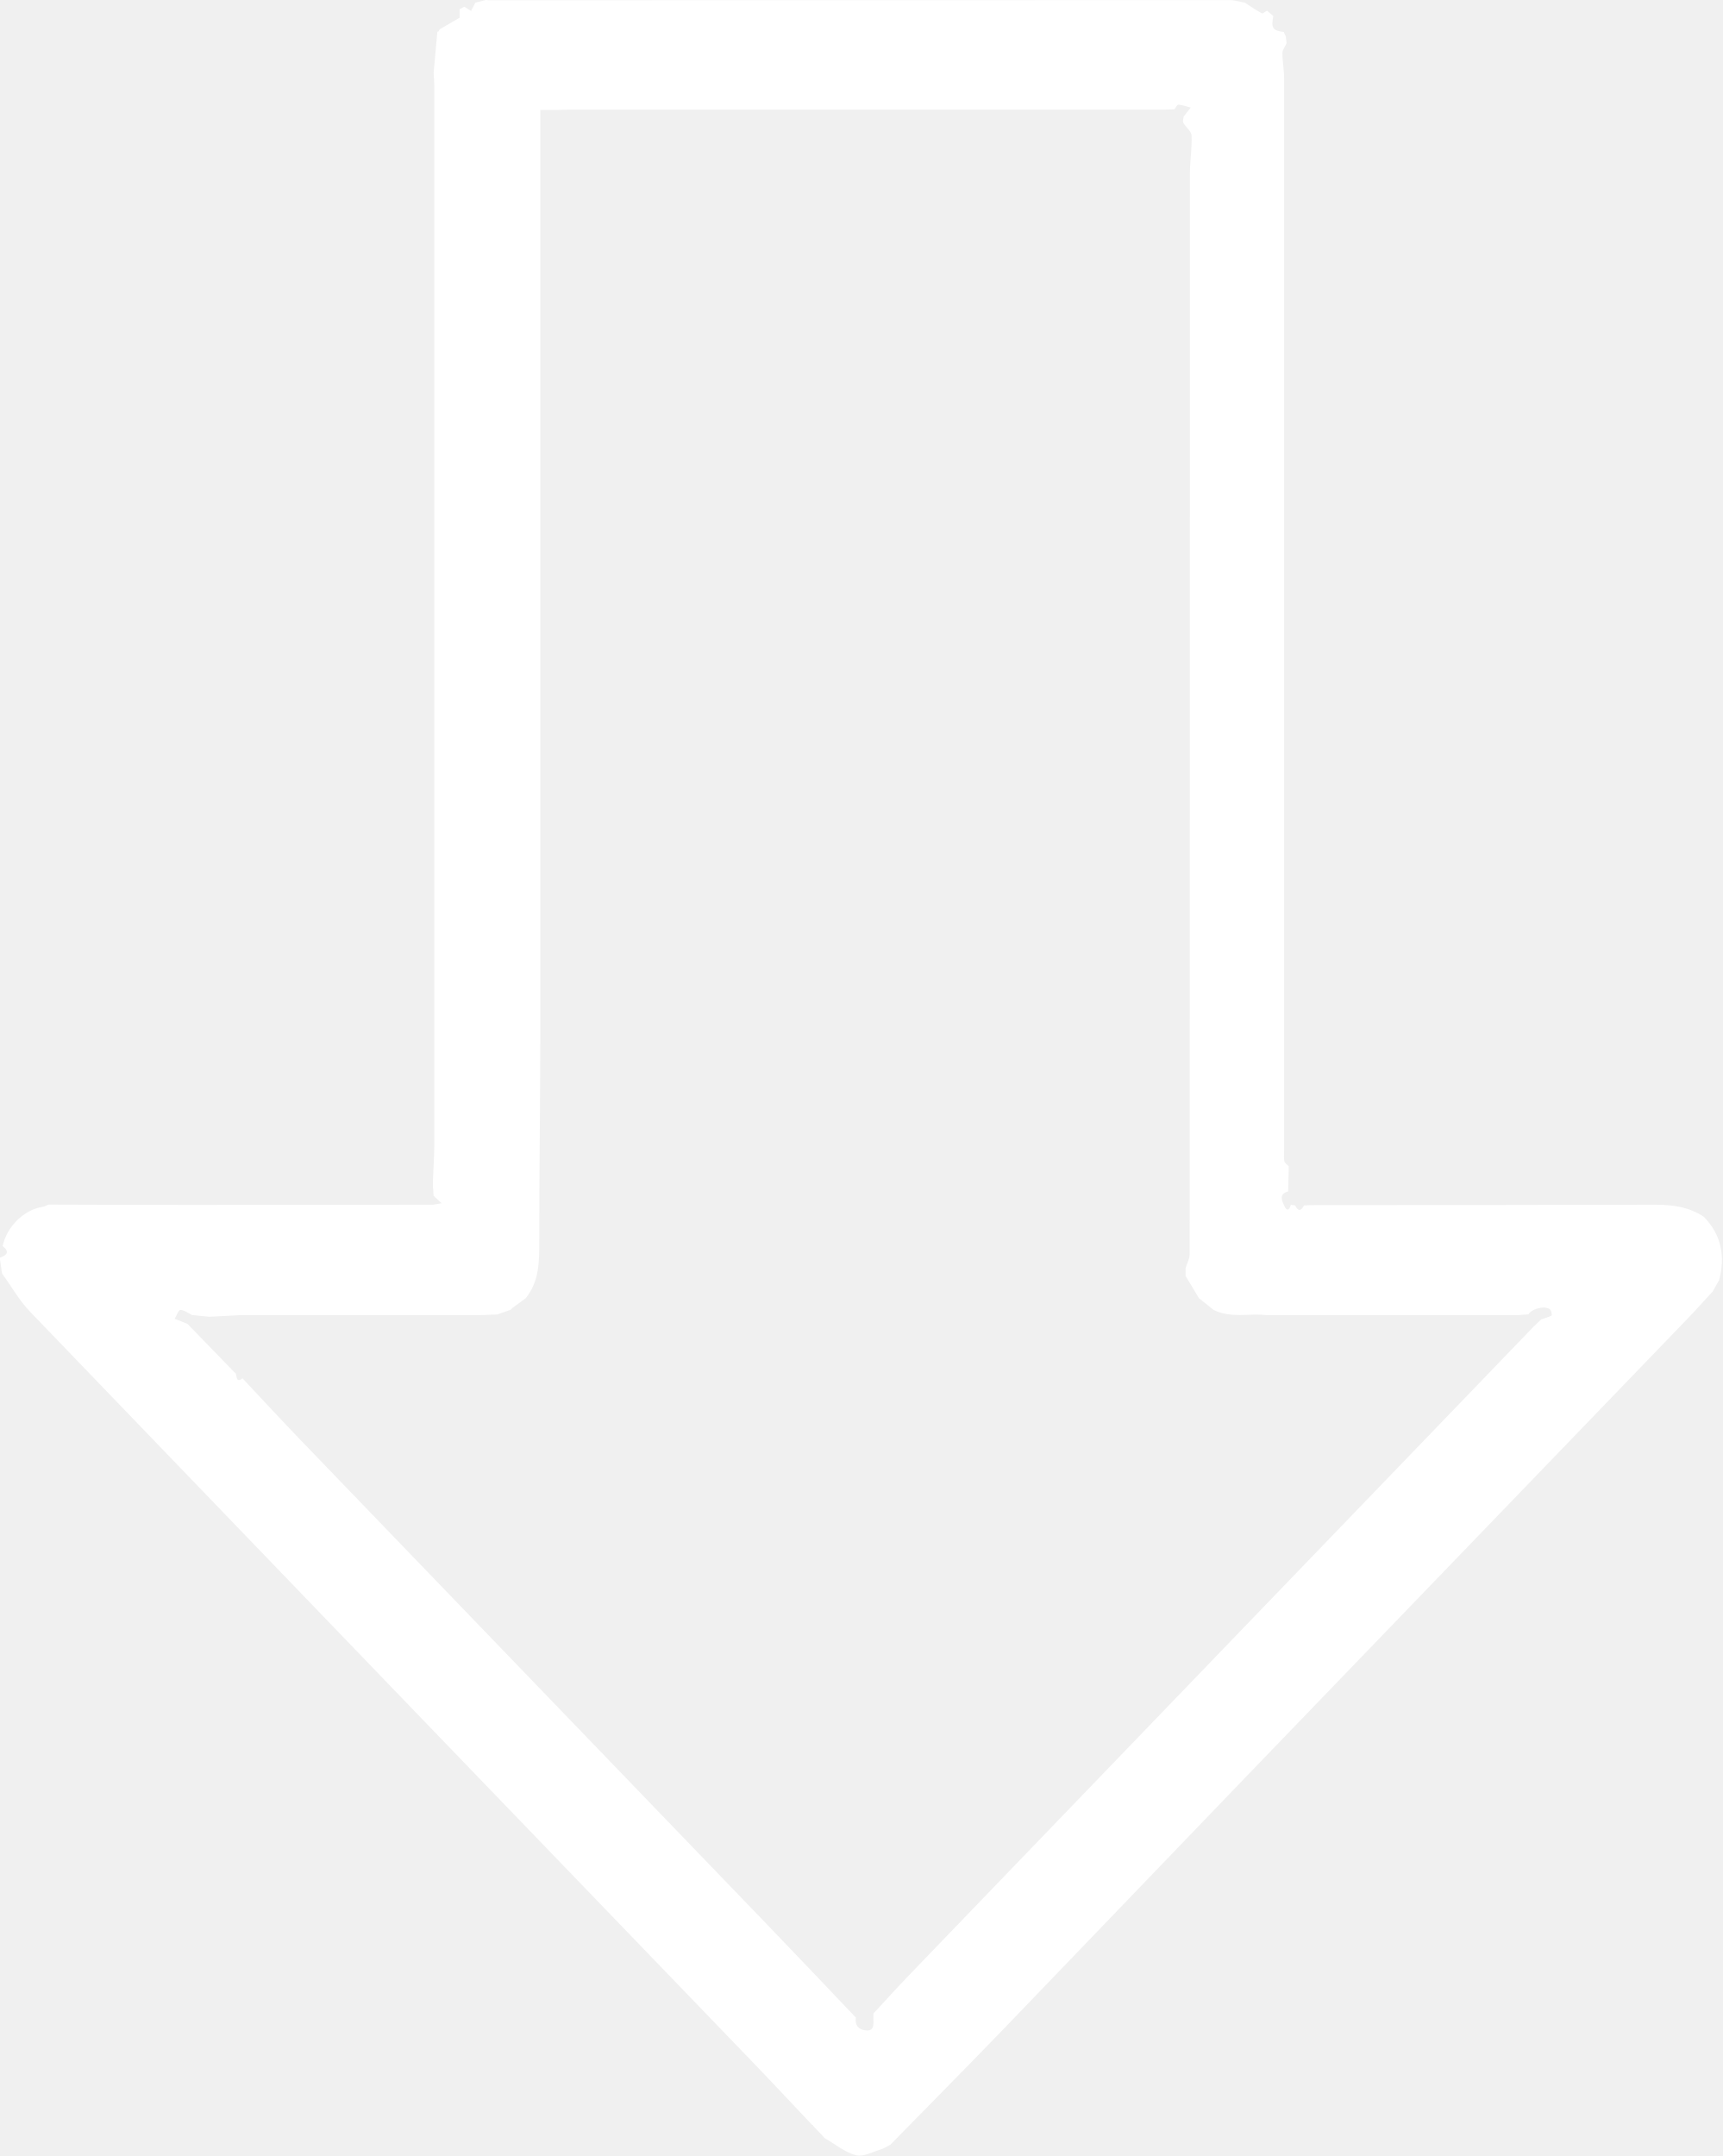
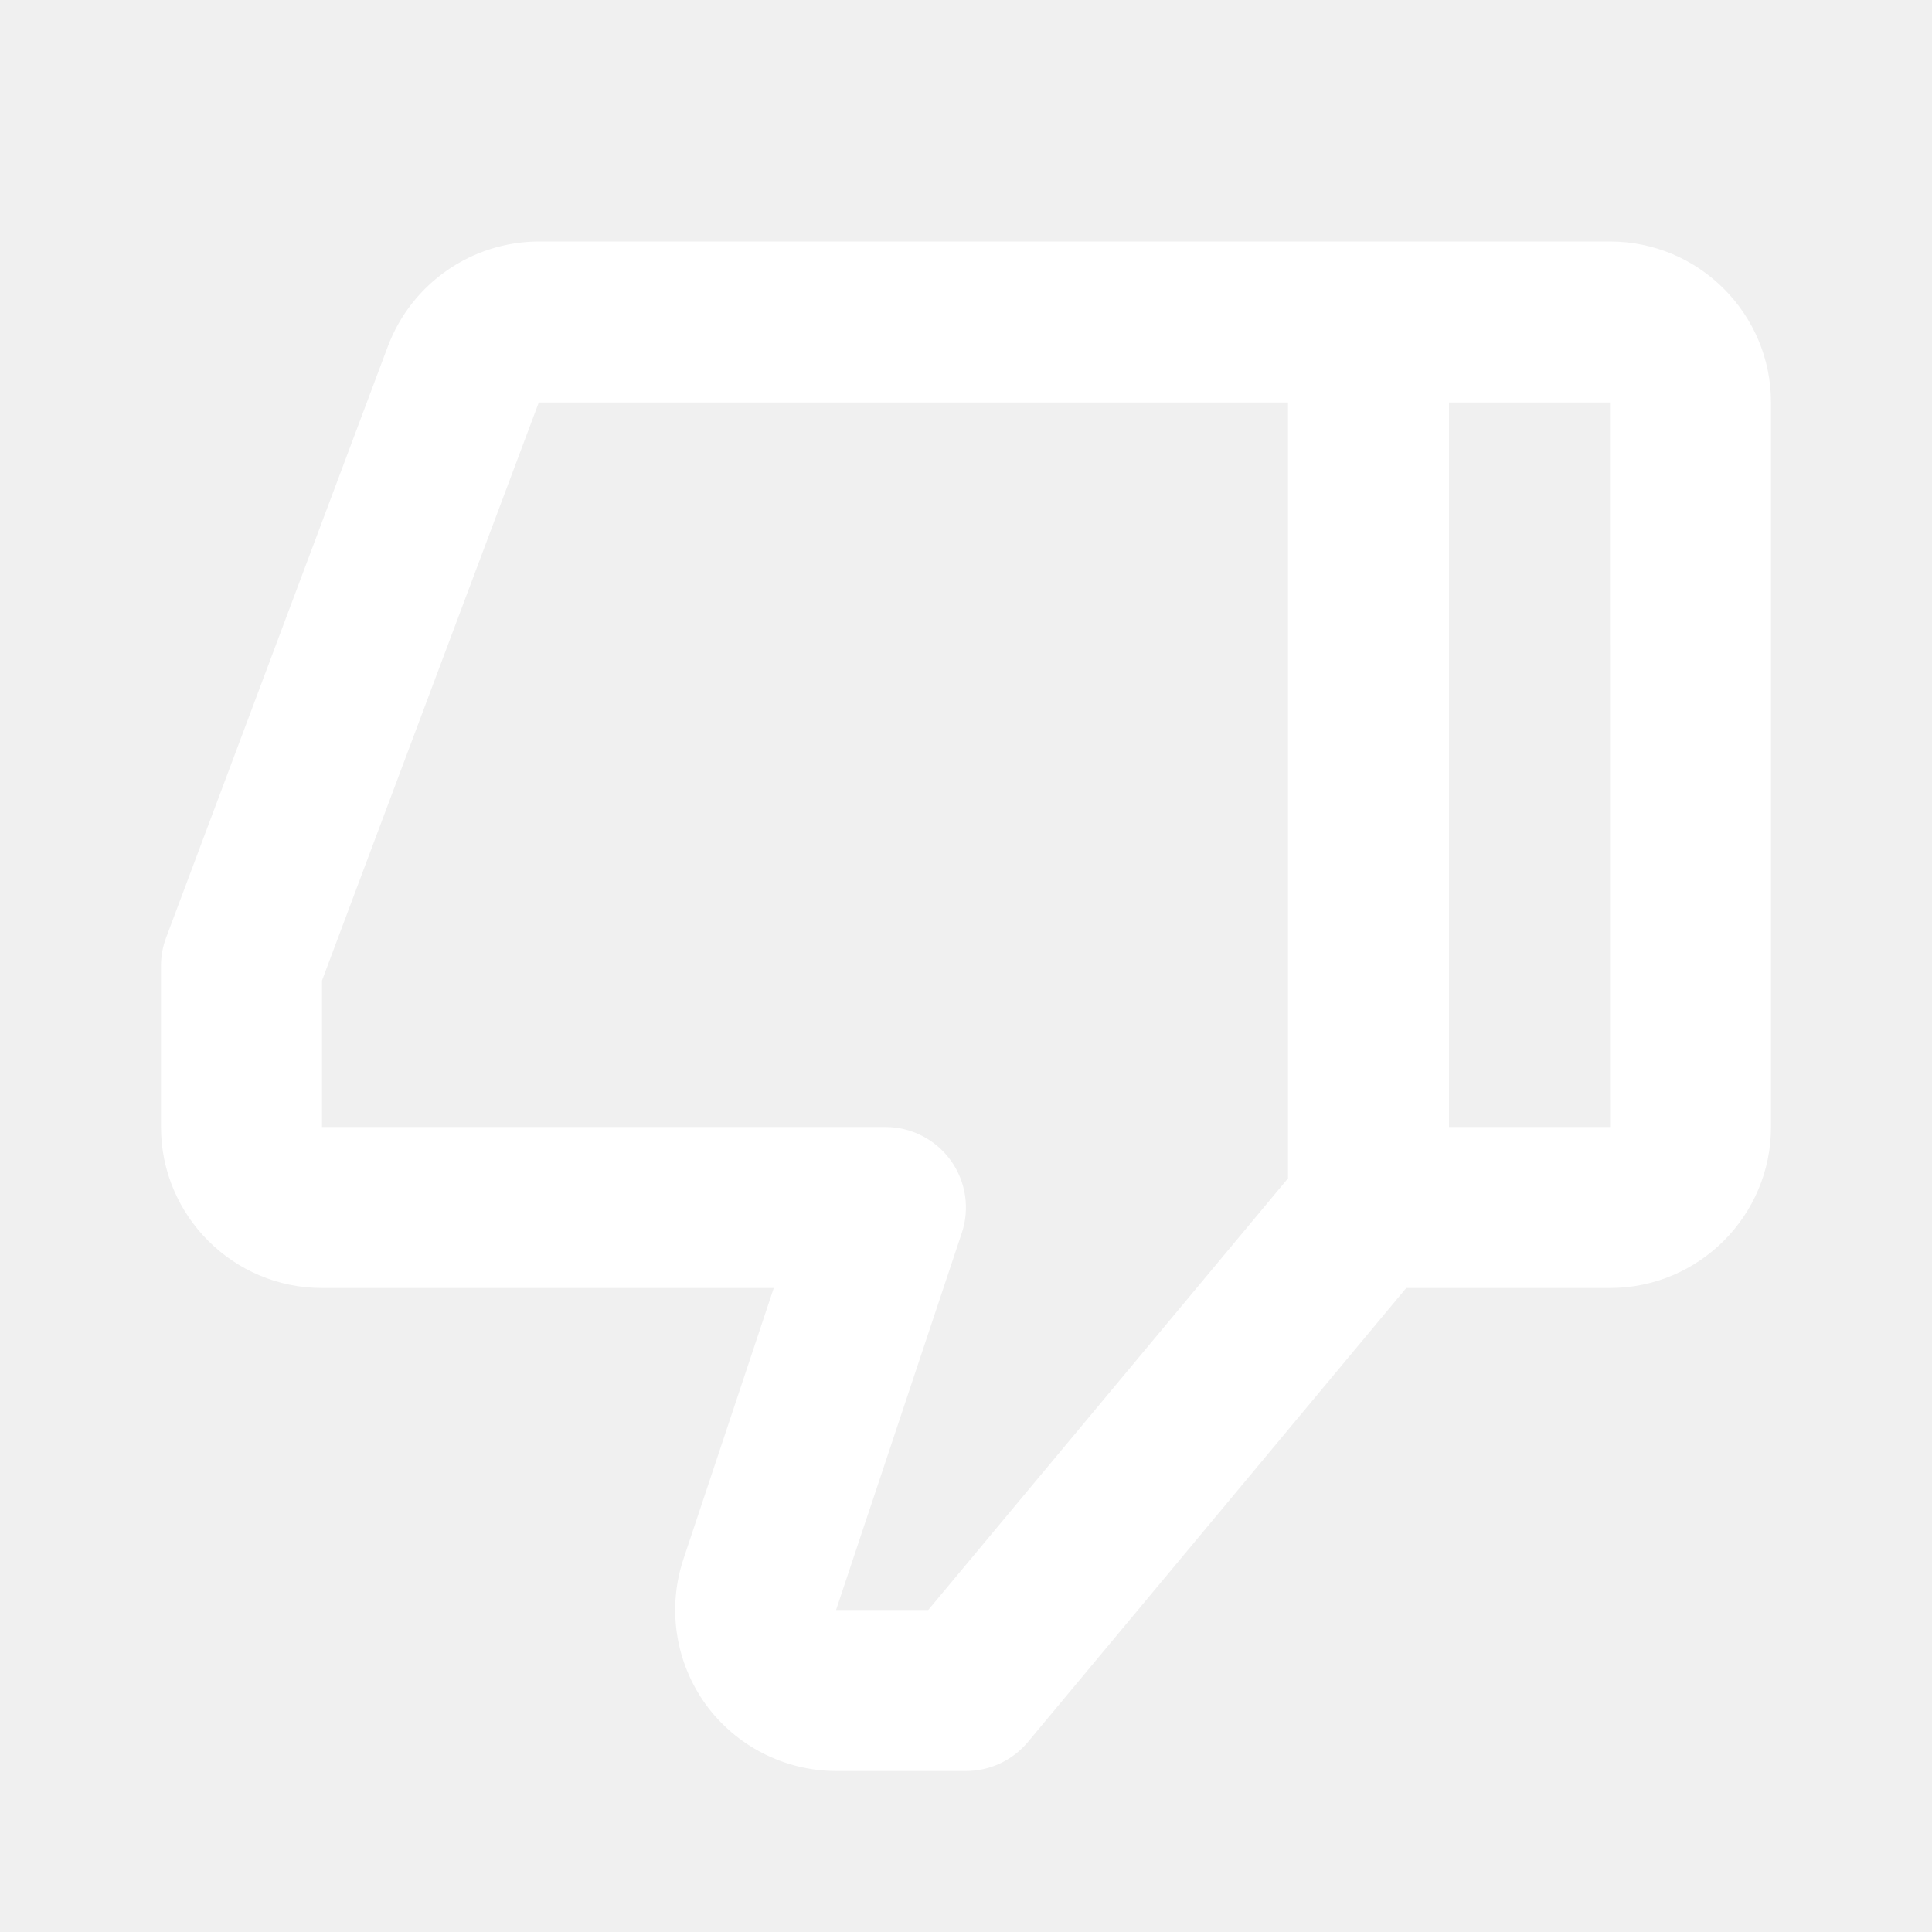
- <svg xmlns="http://www.w3.org/2000/svg" id="Layer_2" data-name="Layer 2" viewBox="0 0 151.75 189.97">
-   <defs>
-     <style>
-       .cls-1 {
-         fill: #fff;
-       }
-     </style>
-   </defs>
-   <g id="Layer_1-2" data-name="Layer 1">
-     <path class="cls-1" d="m40.52.8c.13-.07.26-.14.39-.21.2.13.4.26.6.38.12-.24.25-.49.37-.73.32-.08.65-.17.97-.25.06.01.13.03.19.03,21.78,0,43.56-.01,65.34-.01.43,0,.87.15,1.3.22.5.32.98.66,1.5.94.09.05.3-.14.46-.23.19.16.37.31.56.47-.21,1.06-.06,1.29.94,1.41,0,0,0,.05,0,.05.05.11.11.23.16.34.02.2.04.4.07.6-.13.29-.37.58-.37.87,0,.73.15,1.46.15,2.18,0,31.52,0,63.03,0,94.55,0,.3-.04.61.02.9.04.18.25.31.39.46l-.05,2.21c-.86.22-.54.83-.33,1.3.21.47.45.35.56-.12.13.02.25.04.38.05.26.53.52.53.78,0,.35-.01.71-.03,1.06-.03,9.96,0,19.92,0,29.88-.03,1.54,0,2.99.19,4.3,1.07,1.54,1.58,1.9,3.46,1.34,5.58-.19.33-.37.66-.56.99-.73.79-1.45,1.6-2.19,2.37-12.89,13.38-25.8,26.76-38.69,40.14-7.19,7.46-14.35,14.95-21.54,22.41-3.33,3.45-6.7,6.85-10.05,10.27-.28.14-.55.32-.84.41-.73.22-1.54.68-2.19.51-.98-.26-1.84-.98-2.76-1.51-.07-.08-.14-.15-.2-.23-.11-.11-.22-.23-.33-.34-.15-.16-.3-.31-.45-.47-.01-.07-.05-.11-.12-.12-1.87-1.98-3.73-3.97-5.62-5.93-21.1-21.9-42.21-43.8-63.29-65.72-.95-.99-1.65-2.24-2.47-3.37-.07-.47-.14-.95-.21-1.42l.06.02c.6-.23.83-.53.2-1.02.38-1.73,1.91-3.22,3.53-3.45.17-.02.34-.13.51-.2,4.2.01,8.39.03,12.59.03,7.1,0,14.2-.01,21.31-.02.25-.04.49-.09.74-.13-.23-.22-.46-.44-.7-.66-.02-.27-.04-.54-.06-.8,0-.2,0-.4,0-.6.04-1.07.12-2.13.12-3.2,0-31.02,0-62.03,0-93.05,0-.43-.04-.86-.06-1.3l.33-3.63.07.02c.05-.07.09-.15.14-.22h0c.55-.32,1.1-.64,1.75-1.02v-.79Zm66.46,114.65l-1.33-1.06c-.39-.65-.79-1.31-1.18-1.96,0-.23,0-.46,0-.7.13-.41.36-.82.36-1.23.02-31.75.01-63.49.02-95.24,0-1.1.19-2.2.15-3.29-.01-.38-.46-.73-.71-1.1-.02-.07-.04-.13-.06-.2.02-.13.04-.27.07-.4.21-.26.41-.53.62-.79-.36-.09-.72-.23-1.09-.26-.1,0-.23.27-.34.41-.35.01-.71.03-1.06.03-17.44,0-34.88,0-52.32,0-.35,0-.71.02-1.06.03h-1.44c0,2.12,0,4.15,0,6.19,0,25.04,0,50.09,0,75.13,0,6.12-.1,12.23-.09,18.35,0,1.8,0,3.56-1.2,5.03-.39.29-.78.58-1.17.86-.05.05-.11.11-.16.16-.39.14-.78.28-1.17.41-.51.02-1.03.04-1.54.06-.9,0-1.81,0-2.71,0-6.13,0-12.27,0-18.4,0-.91.05-1.81.1-2.72.14l-1.53-.15c-.34-.17-.68-.44-1.02-.45-.17,0-.34.51-.51.78.38.15.75.3,1.13.45,1.42,1.47,2.85,2.93,4.27,4.4.08.3.04.81.58.4,1.7,1.81,3.39,3.64,5.11,5.43,13.62,14.15,27.25,28.3,40.88,42.45,2.7,2.8,5.38,5.63,8.06,8.45-.13.8.4,1.11.97,1.13.68.02.57-.63.57-1.1,0-.13,0-.26,0-.39,1.05-1.13,2.07-2.27,3.14-3.38,8.98-9.33,17.97-18.66,26.95-27.99,9.35-9.71,18.71-19.42,28.06-29.13.22-.23.47-.45.7-.67.31-.11.63-.19.92-.34.03-.02-.02-.39-.12-.5-.37-.41-1.61-.13-1.93.4-.32.02-.65.04-.97.07-1.23,0-2.45,0-3.68,0-6.13,0-12.27,0-18.4,0-1.55-.18-3.15.29-4.65-.44Z" />
-   </g>
+ <svg xmlns="http://www.w3.org/2000/svg" width="24" height="24" viewBox="0 0 24 24" style="fill: rgba(255, 255, 255, 1);transform: ;msFilter:;">
+   <path d="M20 3H6.693A2.01 2.01 0 0 0 4.82 4.298l-2.757 7.351A1 1 0 0 0 2 12v2c0 1.103.897 2 2 2h5.612L8.49 19.367a2.004 2.004 0 0 0 .274 1.802c.376.52.982.831 1.624.831H12c.297 0 .578-.132.769-.36l4.7-5.64H20c1.103 0 2-.897 2-2V5c0-1.103-.897-2-2-2zm-8.469 17h-1.145l1.562-4.684A1 1 0 0 0 11 14H4v-1.819L6.693 5H16v9.638L11.531 20zM18 14V5h2l.001 9H18z" />
</svg>
